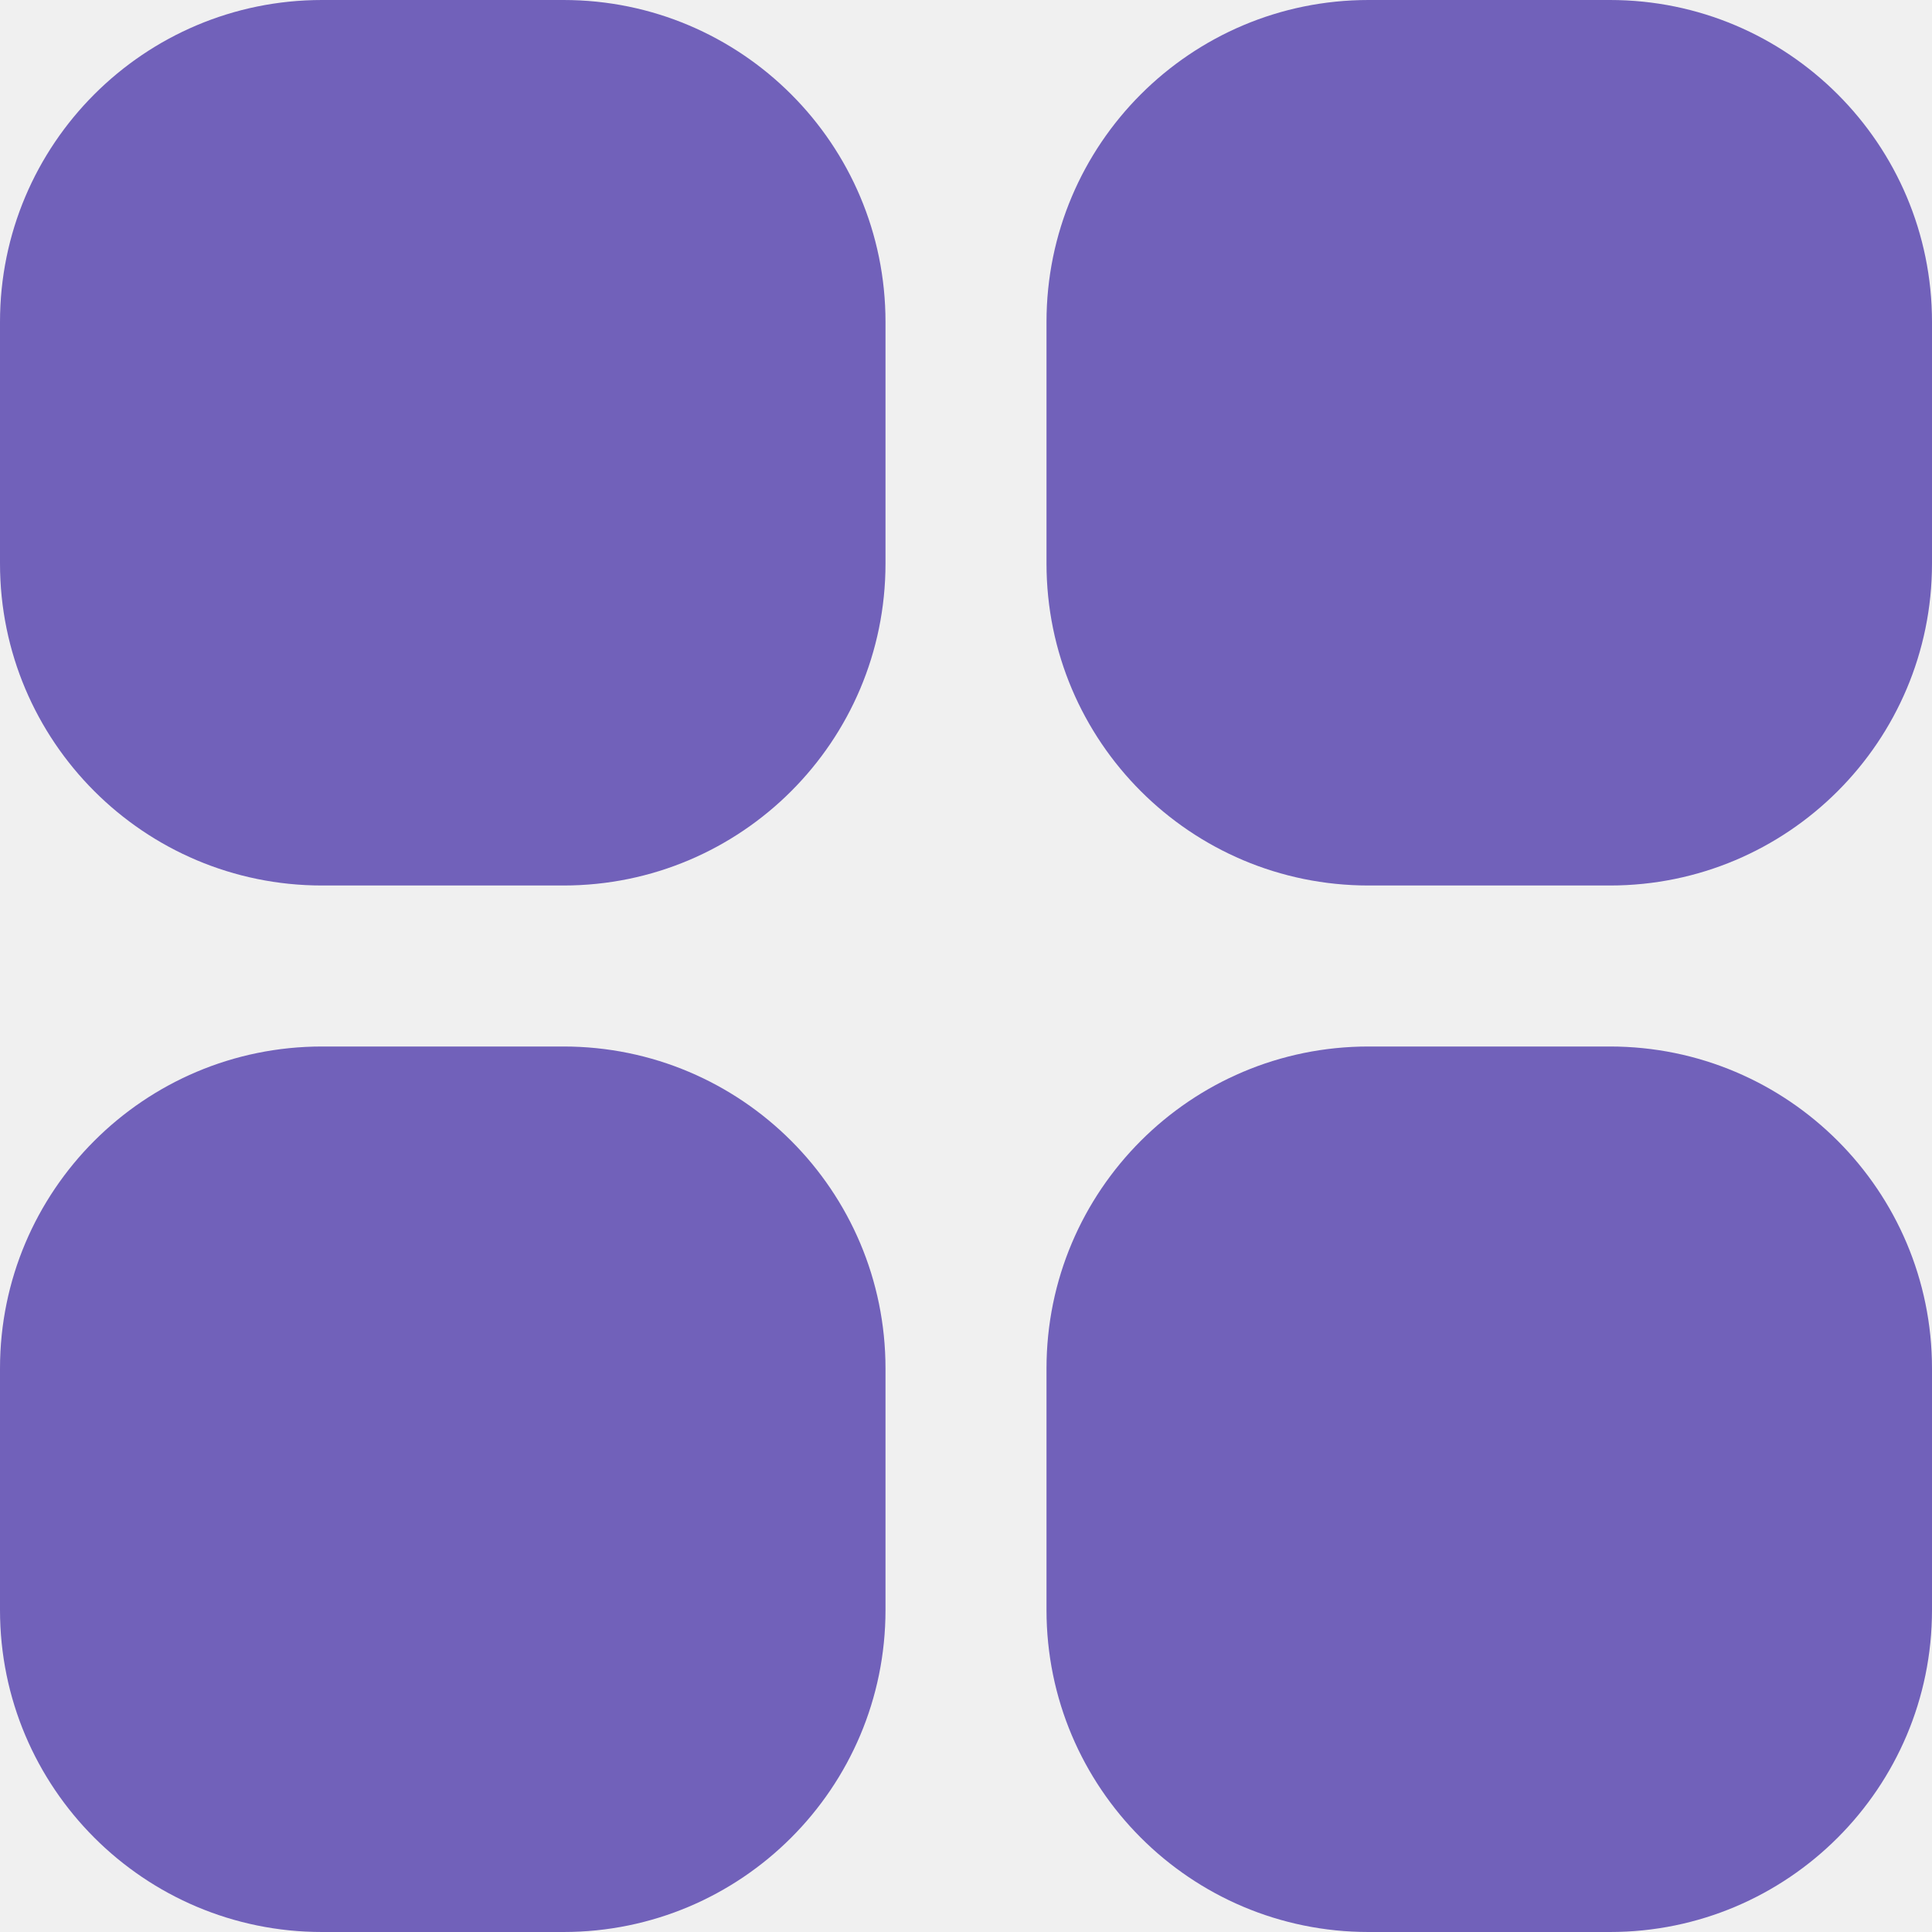
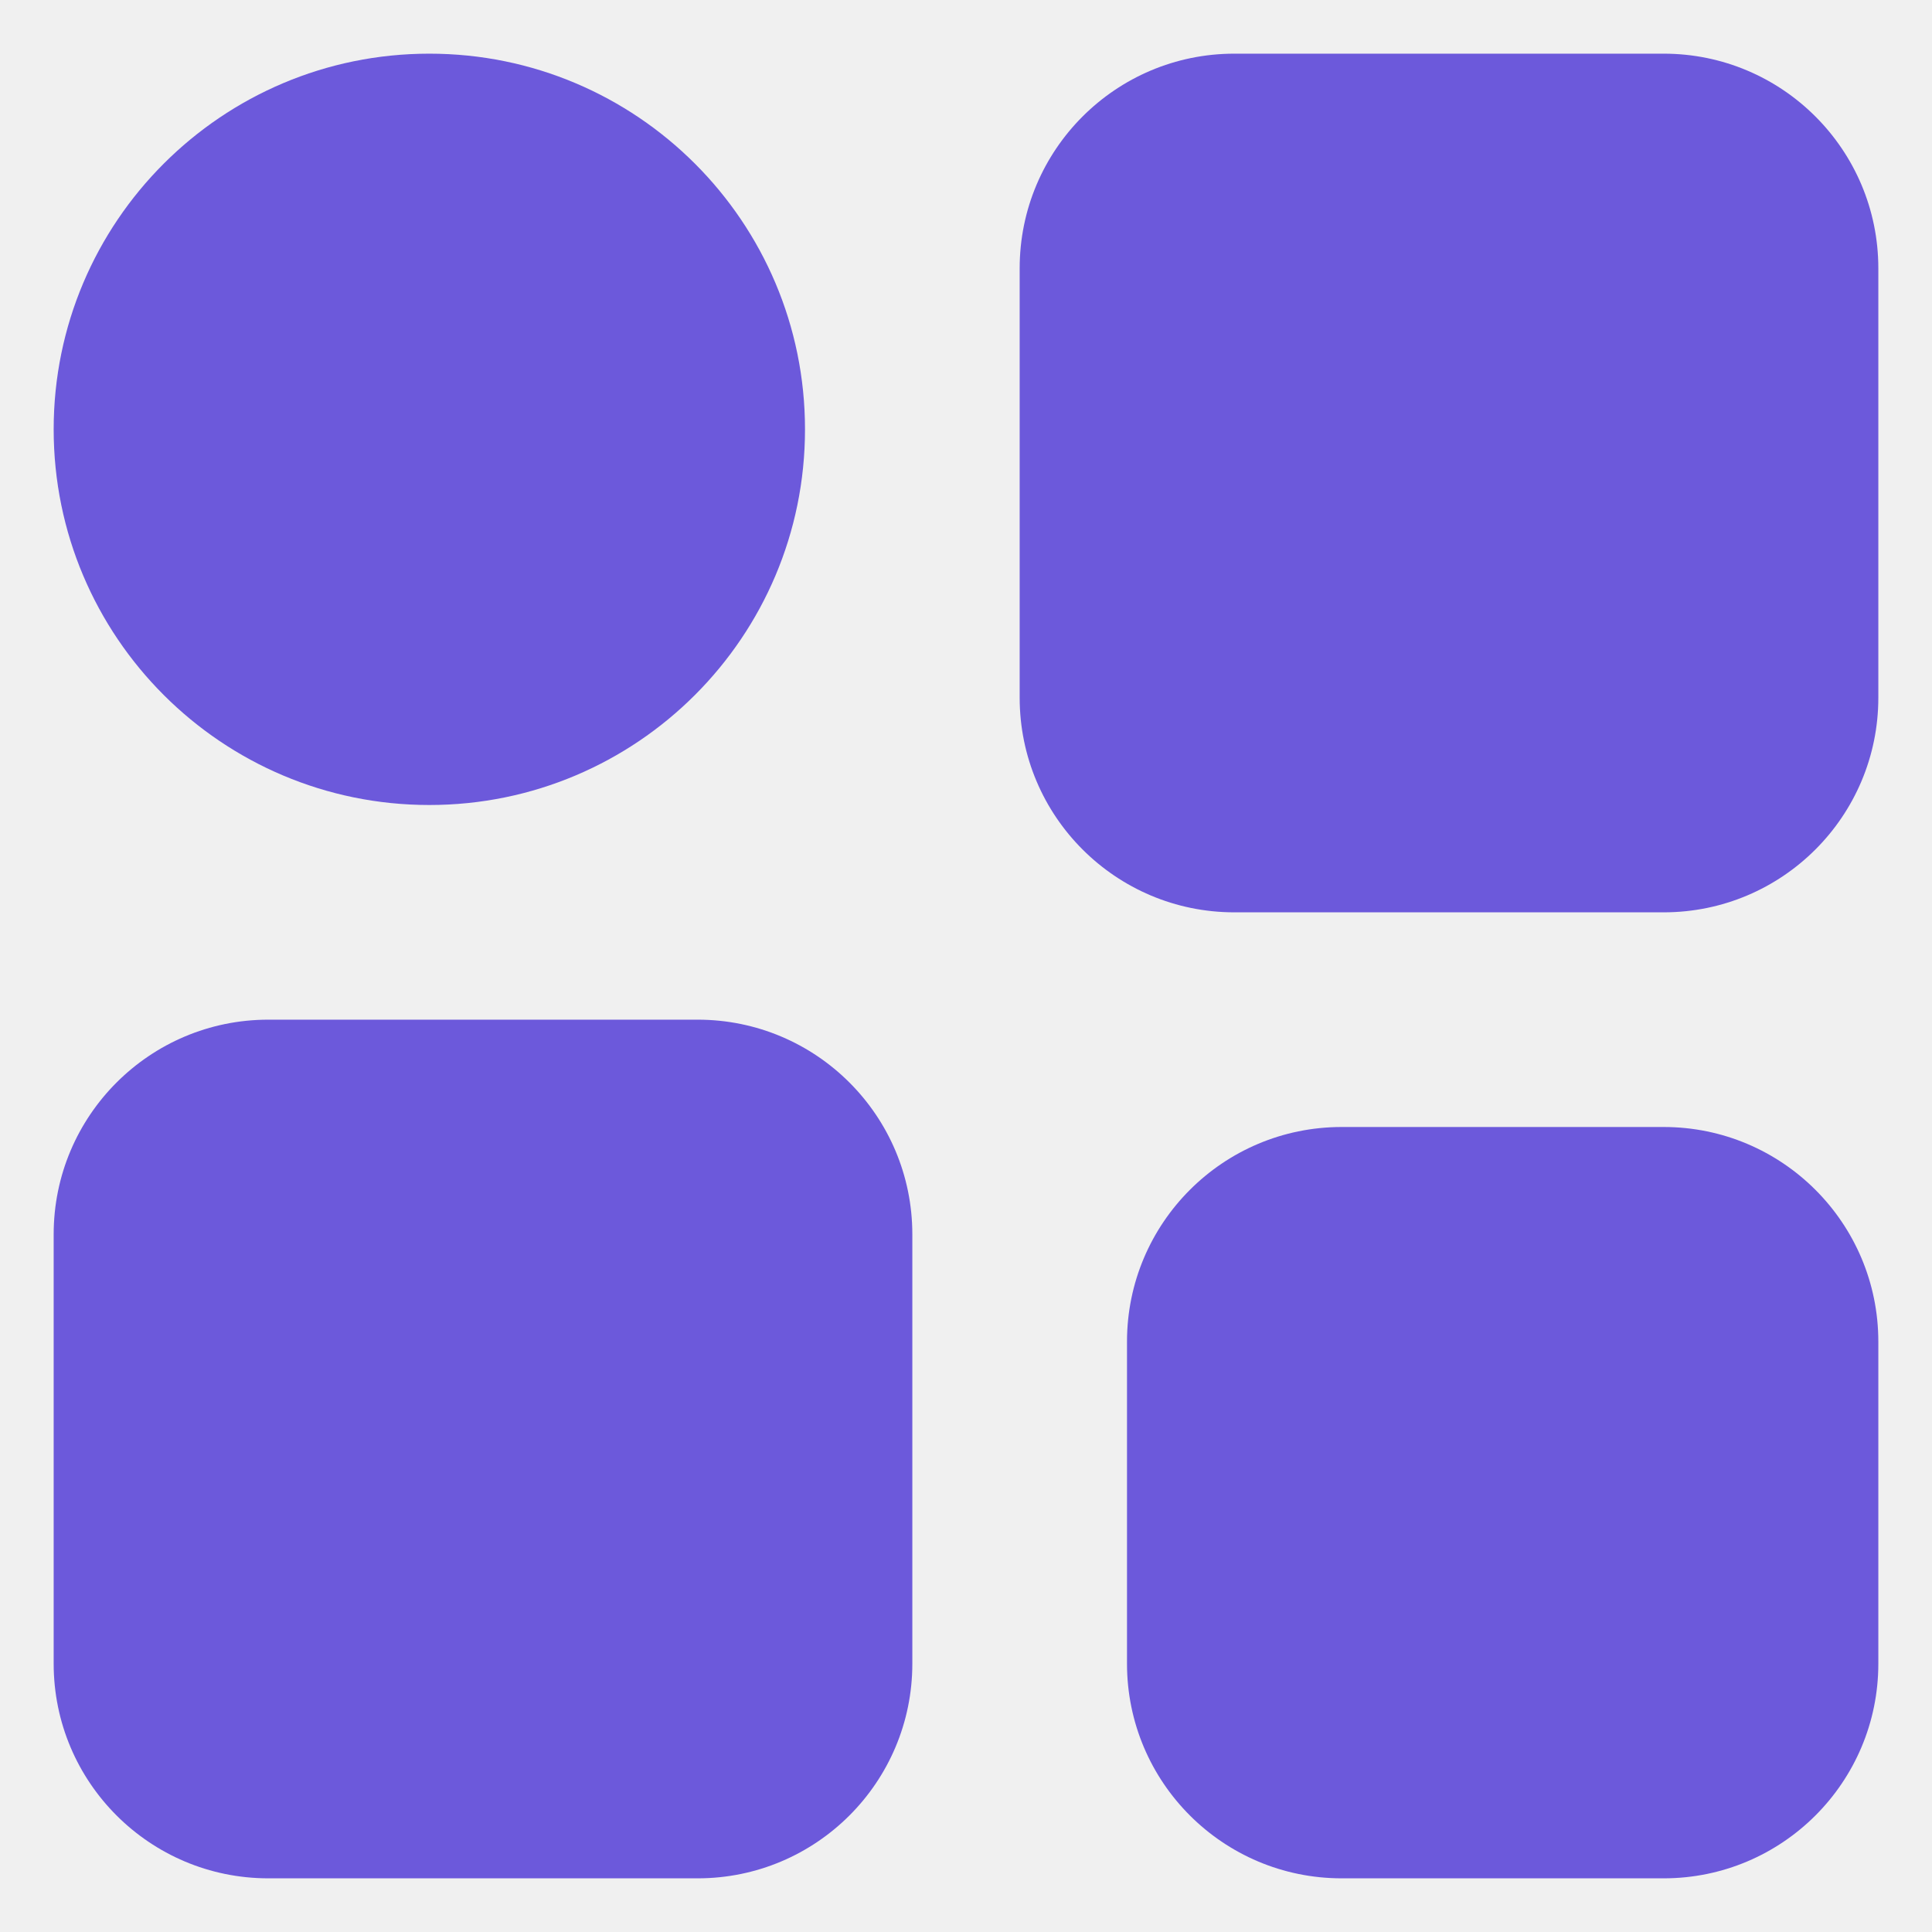
- <svg xmlns="http://www.w3.org/2000/svg" width="24" height="24" viewBox="0 0 24 24" fill="none">
-   <g clip-path="url(#clip0_7_407)">
-     <path d="M7 0H4C1.791 0 0 1.791 0 4V7C0 9.209 1.791 11 4 11H7C9.209 11 11 9.209 11 7V4C11 1.791 9.209 0 7 0Z" fill="#7161ba" />
-     <path d="M20 0H17C14.791 0 13 1.791 13 4V7C13 9.209 14.791 11 17 11H20C22.209 11 24 9.209 24 7V4C24 1.791 22.209 0 20 0Z" fill="#7161ba" />
-     <path d="M7 13H4C1.791 13 -7.62939e-06 14.791 -7.62939e-06 17V20C-7.62939e-06 22.209 1.791 24 4 24H7C9.209 24 11 22.209 11 20V17C11 14.791 9.209 13 7 13Z" fill="#7161ba" />
-     <path d="M20 13H17C14.791 13 13 14.791 13 17V20C13 22.209 14.791 24 17 24H20C22.209 24 24 22.209 24 20V17C24 14.791 22.209 13 20 13Z" fill="#7161ba" />
-   </g>
-   <defs>
-     <clipPath id="clip0_7_407">
-       <rect width="24" height="24" fill="white" />
-     </clipPath>
-   </defs>
+ <svg xmlns="http://www.w3.org/2000/svg" width="18" height="18" viewBox="0 0 18 18" fill="none">
+   <circle cx="4" cy="4" r="3.5" fill="#6C59DB" />
+   <rect x="0.5" y="9.5" width="8" height="8" rx="2" fill="#6C59DB" />
+   <rect x="9.5" y="0.5" width="8" height="8" rx="2" fill="#6C59DB" />
+   <rect x="10.5" y="10.5" width="7" height="7" rx="2" fill="#6C59DB" />
</svg>
